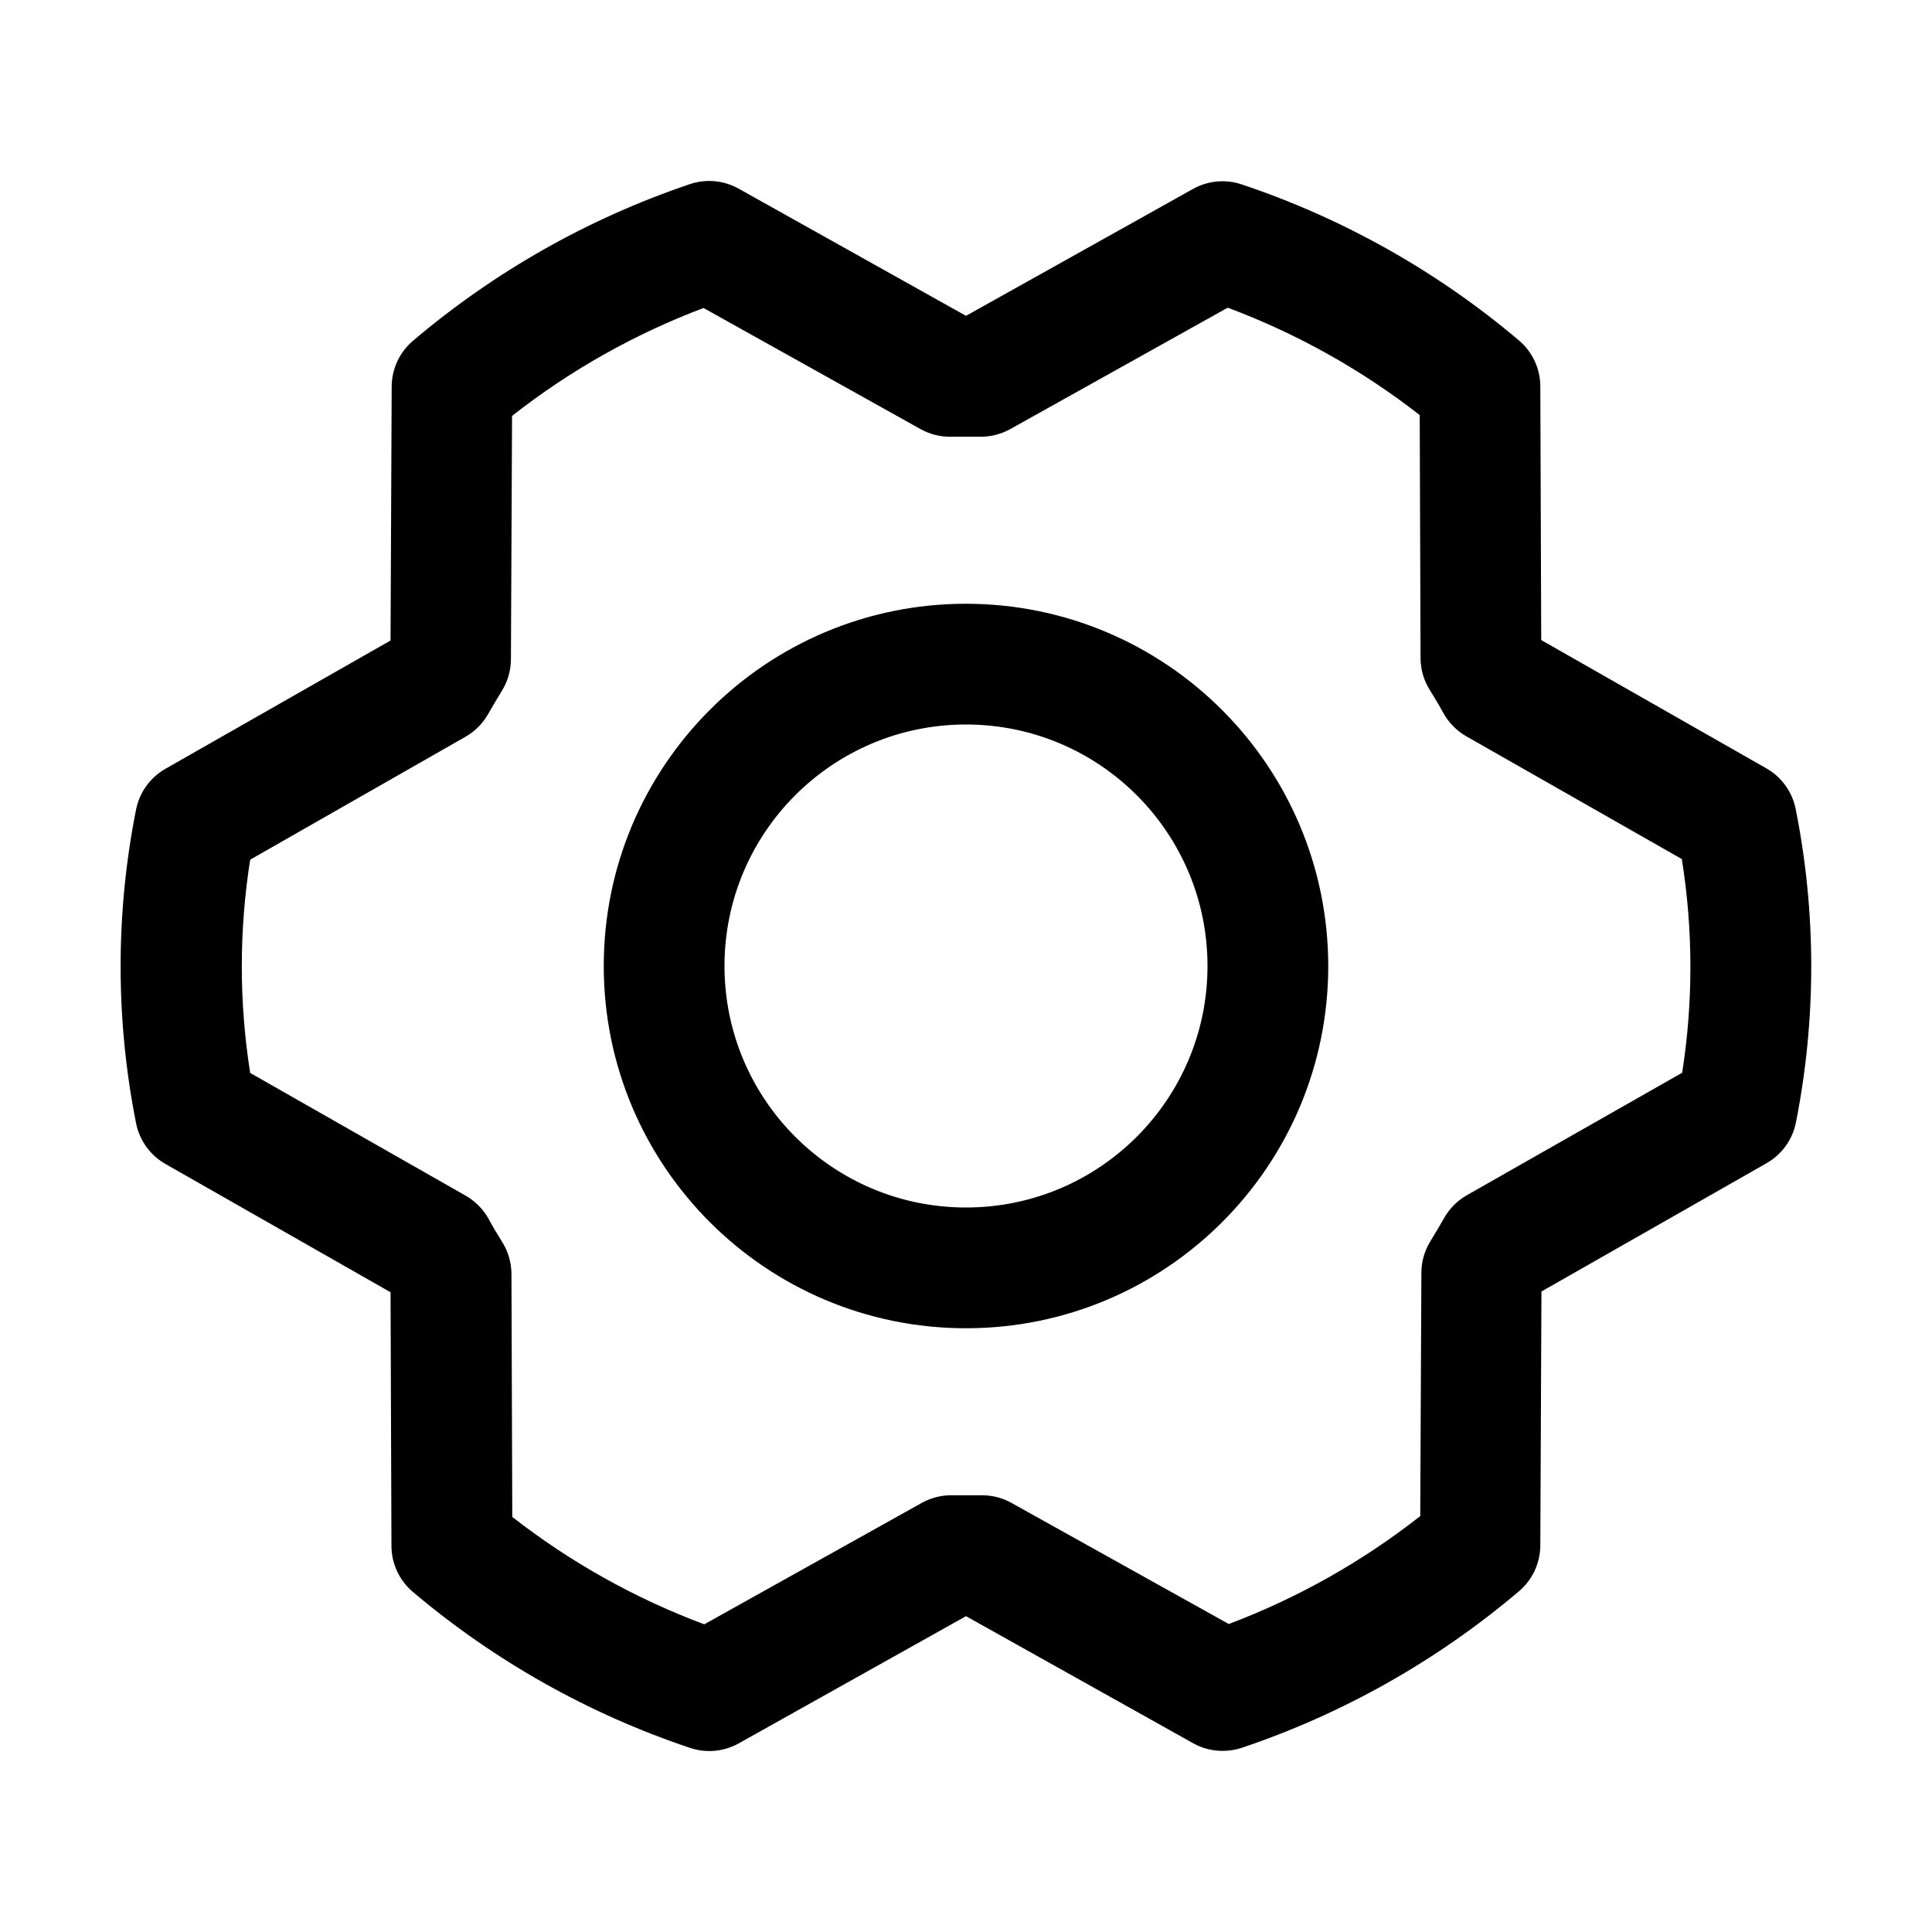
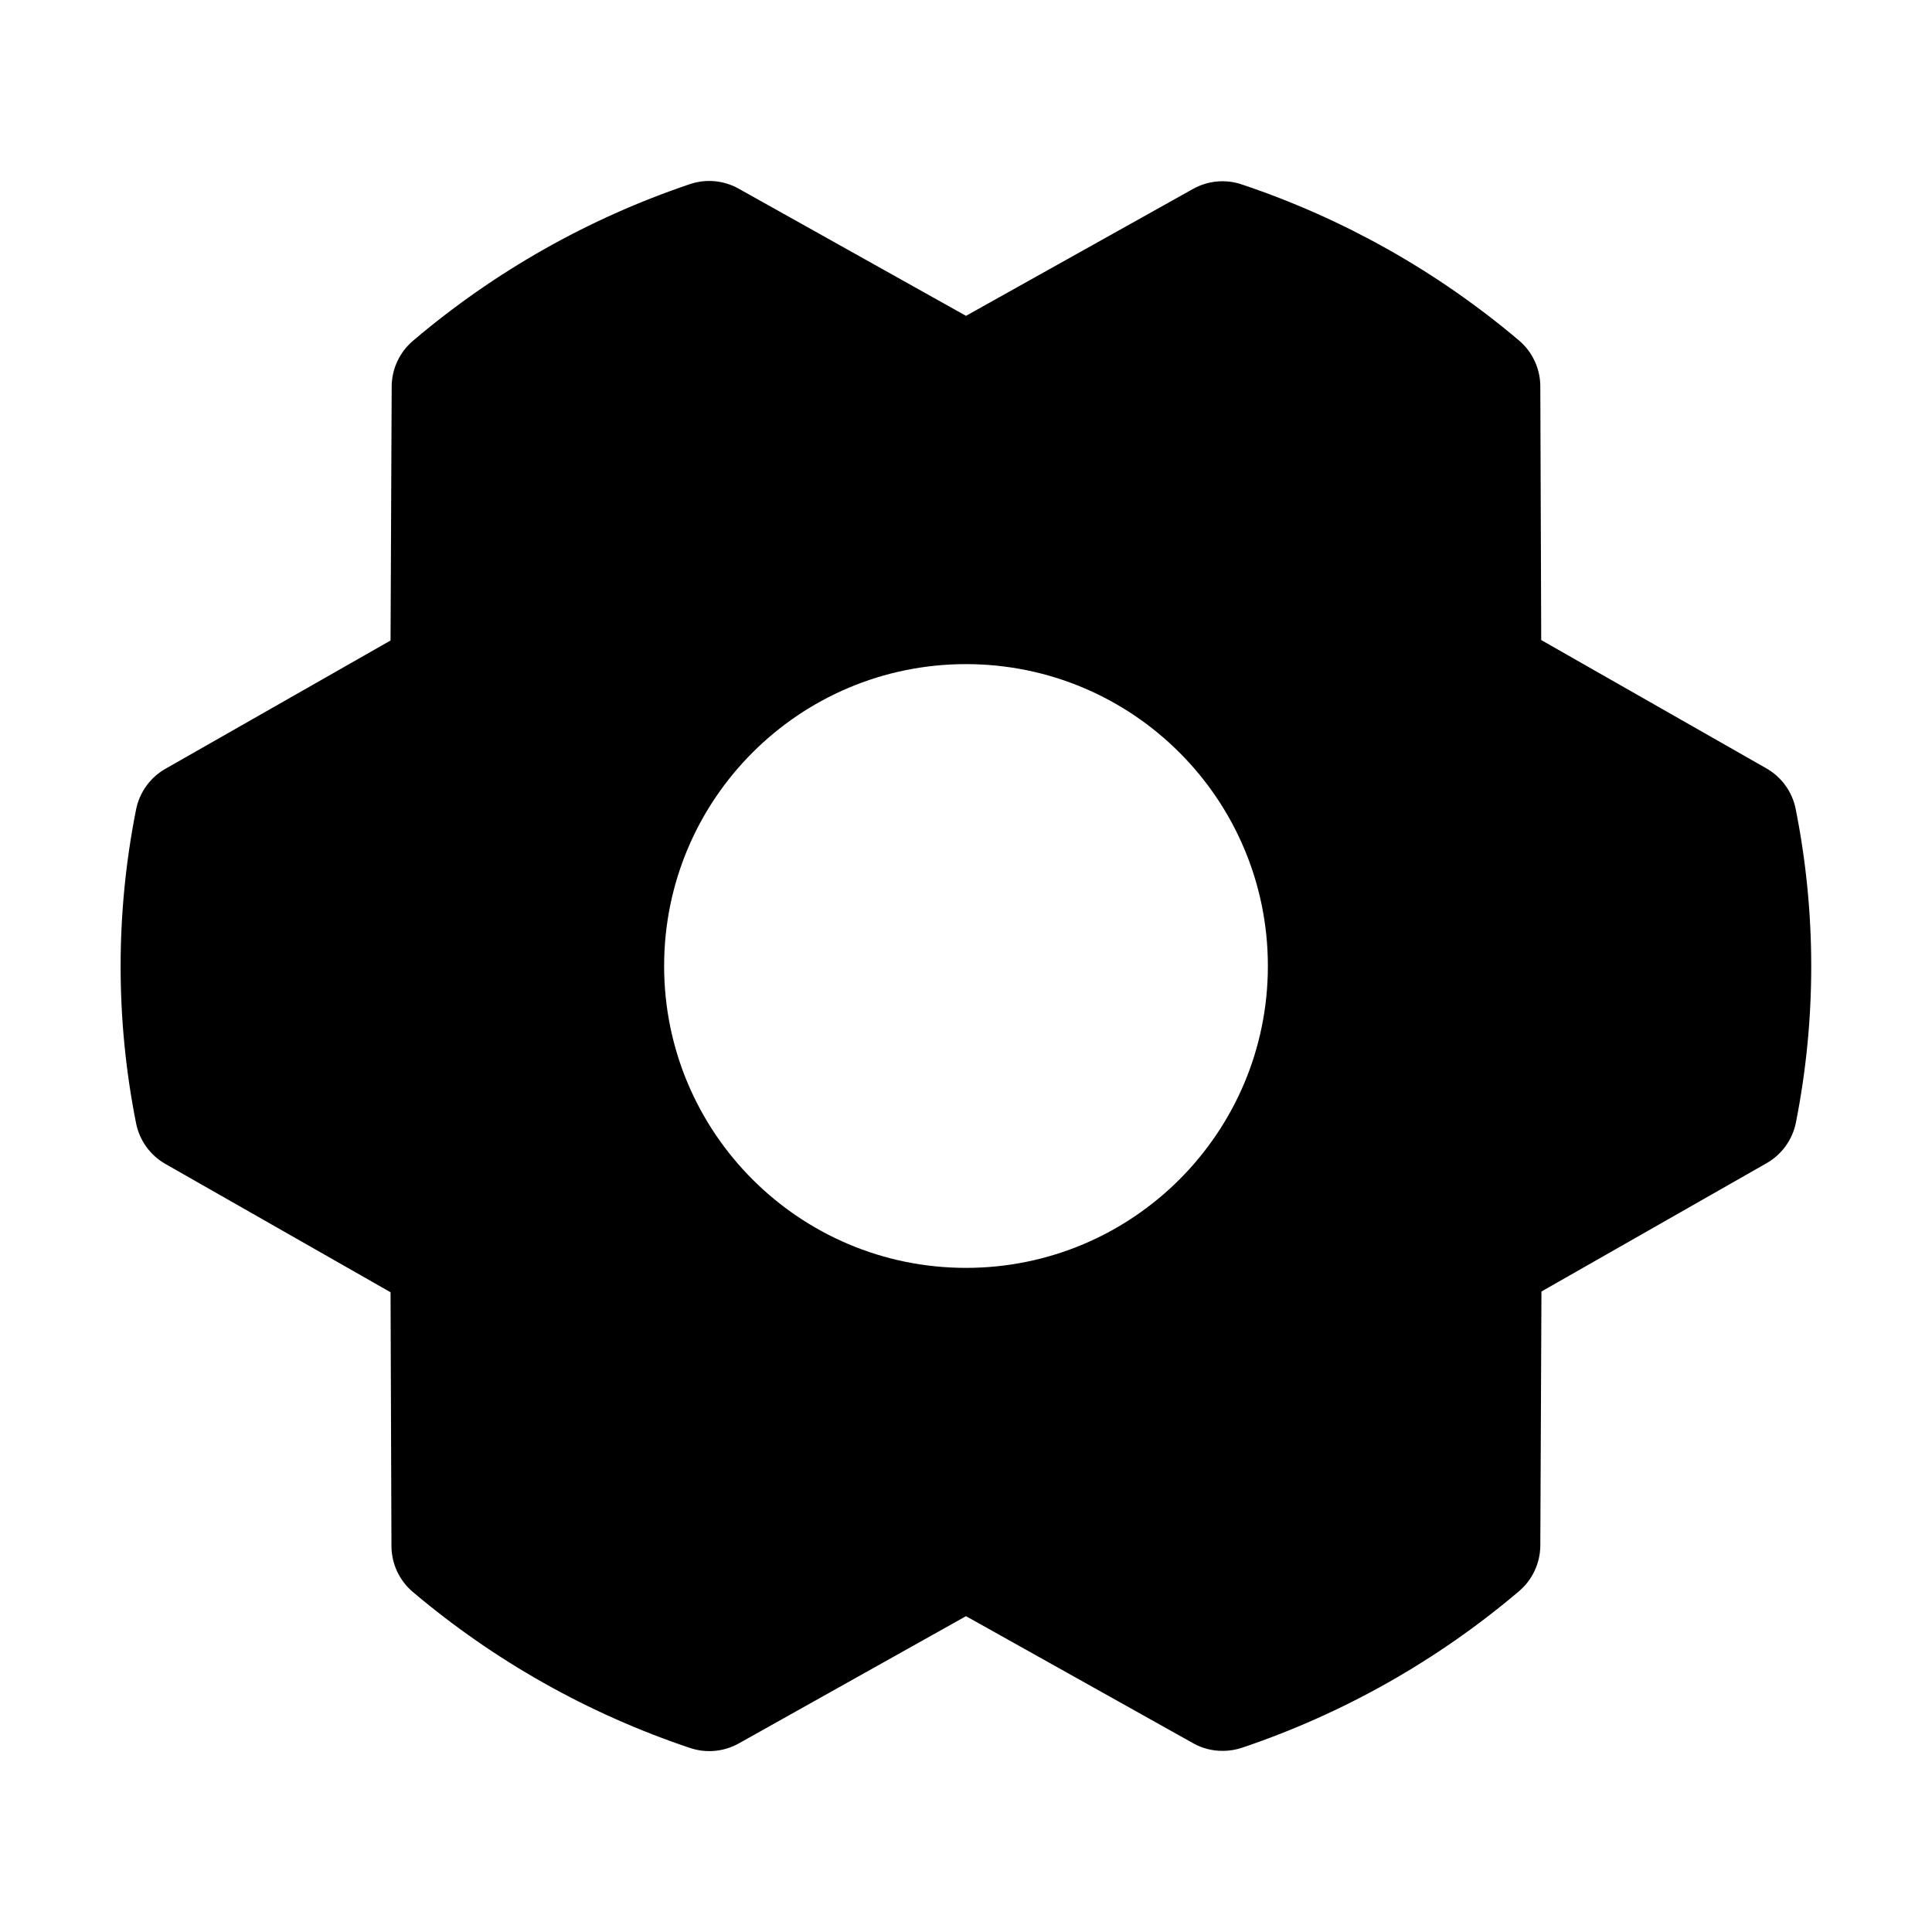
<svg xmlns="http://www.w3.org/2000/svg" viewBox="0 0 256 256" fill="currentColor">
-   <path d="M128,80a48,48,0,1,0,48,48A48.05,48.05,0,0,0,128,80Zm0,80a32,32,0,1,1,32-32A32,32,0,0,1,128,160Zm109.94-52.79a8,8,0,0,0-3.89-5.4l-29.83-17-.12-33.62a8,8,0,0,0-2.83-6.08,111.91,111.91,0,0,0-36.72-20.67,8,8,0,0,0-6.46.59L128,41.85,97.88,25a8,8,0,0,0-6.47-.6A112.1,112.1,0,0,0,54.73,45.15a8,8,0,0,0-2.83,6.07l-.15,33.65-29.83,17a8,8,0,0,0-3.89,5.4,106.47,106.47,0,0,0,0,41.56,8,8,0,0,0,3.89,5.4l29.83,17,.12,33.62a8,8,0,0,0,2.83,6.08,111.91,111.91,0,0,0,36.72,20.67,8,8,0,0,0,6.46-.59L128,214.15,158.12,231a7.91,7.91,0,0,0,3.9,1,8.09,8.09,0,0,0,2.57-.42,112.1,112.1,0,0,0,36.68-20.73,8,8,0,0,0,2.83-6.07l.15-33.65,29.83-17a8,8,0,0,0,3.89-5.4A106.47,106.47,0,0,0,237.94,107.21Zm-15,34.91-28.57,16.25a8,8,0,0,0-3,3c-.58,1-1.19,2.06-1.81,3.06a7.94,7.94,0,0,0-1.22,4.21l-.15,32.25a95.89,95.89,0,0,1-25.37,14.3L134,199.13a8,8,0,0,0-3.91-1h-.19c-1.21,0-2.43,0-3.64,0a8.08,8.08,0,0,0-4.1,1l-28.84,16.1A96,96,0,0,1,67.88,201l-.11-32.2a8,8,0,0,0-1.22-4.22c-.62-1-1.23-2-1.8-3.06a8.09,8.09,0,0,0-3-3.06l-28.6-16.29a90.49,90.49,0,0,1,0-28.26L61.67,97.63a8,8,0,0,0,3-3c.58-1,1.19-2.06,1.81-3.06a7.94,7.94,0,0,0,1.22-4.21l.15-32.25a95.89,95.89,0,0,1,25.37-14.3L122,56.87a8,8,0,0,0,4.1,1c1.21,0,2.43,0,3.64,0a8.08,8.08,0,0,0,4.1-1l28.84-16.1A96,96,0,0,1,188.12,55l.11,32.2a8,8,0,0,0,1.22,4.22c.62,1,1.23,2,1.8,3.06a8.09,8.09,0,0,0,3,3.06l28.6,16.29A90.49,90.49,0,0,1,222.9,142.12Z" />
+   <path d="M237.94,107.21a8,8,0,0,0-3.89-5.4l-29.83-17-.12-33.62a8,8,0,0,0-2.83-6.08,111.91,111.91,0,0,0-36.72-20.67,8,8,0,0,0-6.46.59L128,41.85,97.88,25a8,8,0,0,0-6.47-.6A111.92,111.92,0,0,0,54.73,45.15a8,8,0,0,0-2.83,6.07l-.15,33.65-29.83,17a8,8,0,0,0-3.89,5.4,106.47,106.47,0,0,0,0,41.56,8,8,0,0,0,3.89,5.4l29.83,17,.12,33.63a8,8,0,0,0,2.83,6.08,111.91,111.91,0,0,0,36.72,20.67,8,8,0,0,0,6.46-.59L128,214.15,158.12,231a7.91,7.91,0,0,0,3.9,1,8.09,8.09,0,0,0,2.57-.42,112.1,112.1,0,0,0,36.68-20.73,8,8,0,0,0,2.83-6.07l.15-33.65,29.83-17a8,8,0,0,0,3.89-5.4A106.47,106.47,0,0,0,237.94,107.21ZM128,168a40,40,0,1,1,40-40A40,40,0,0,1,128,168Z" />
</svg>
